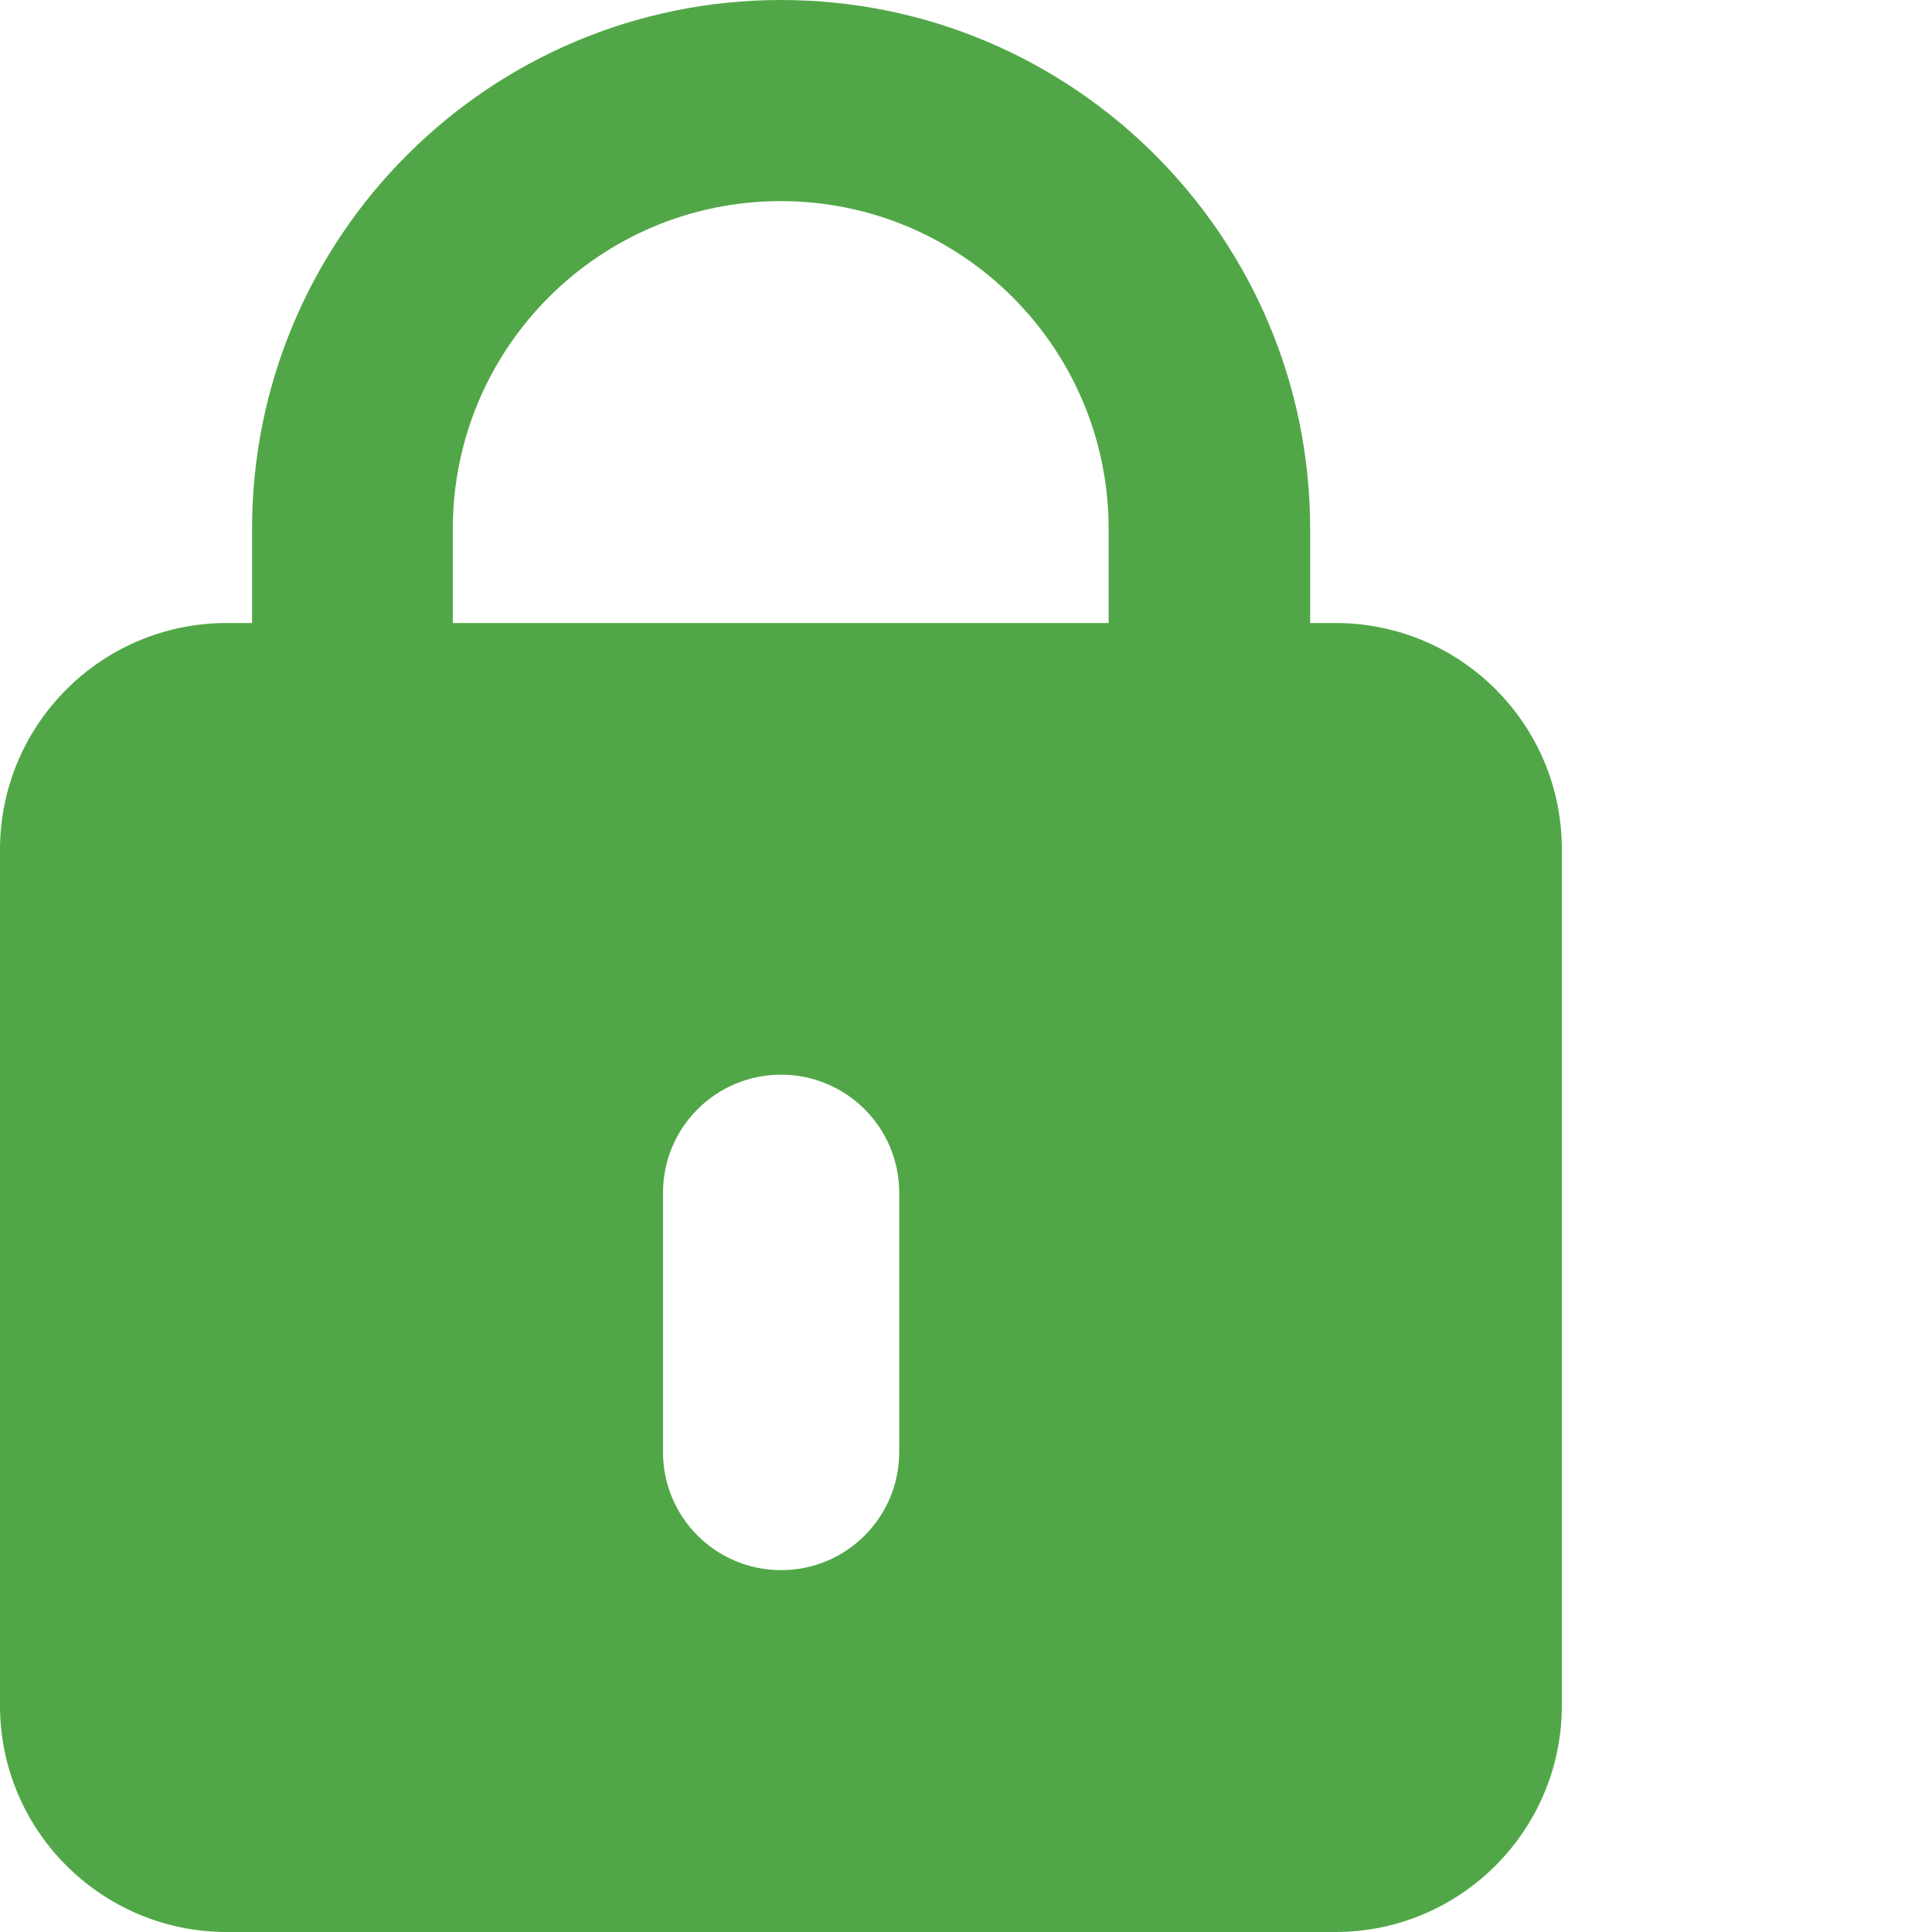
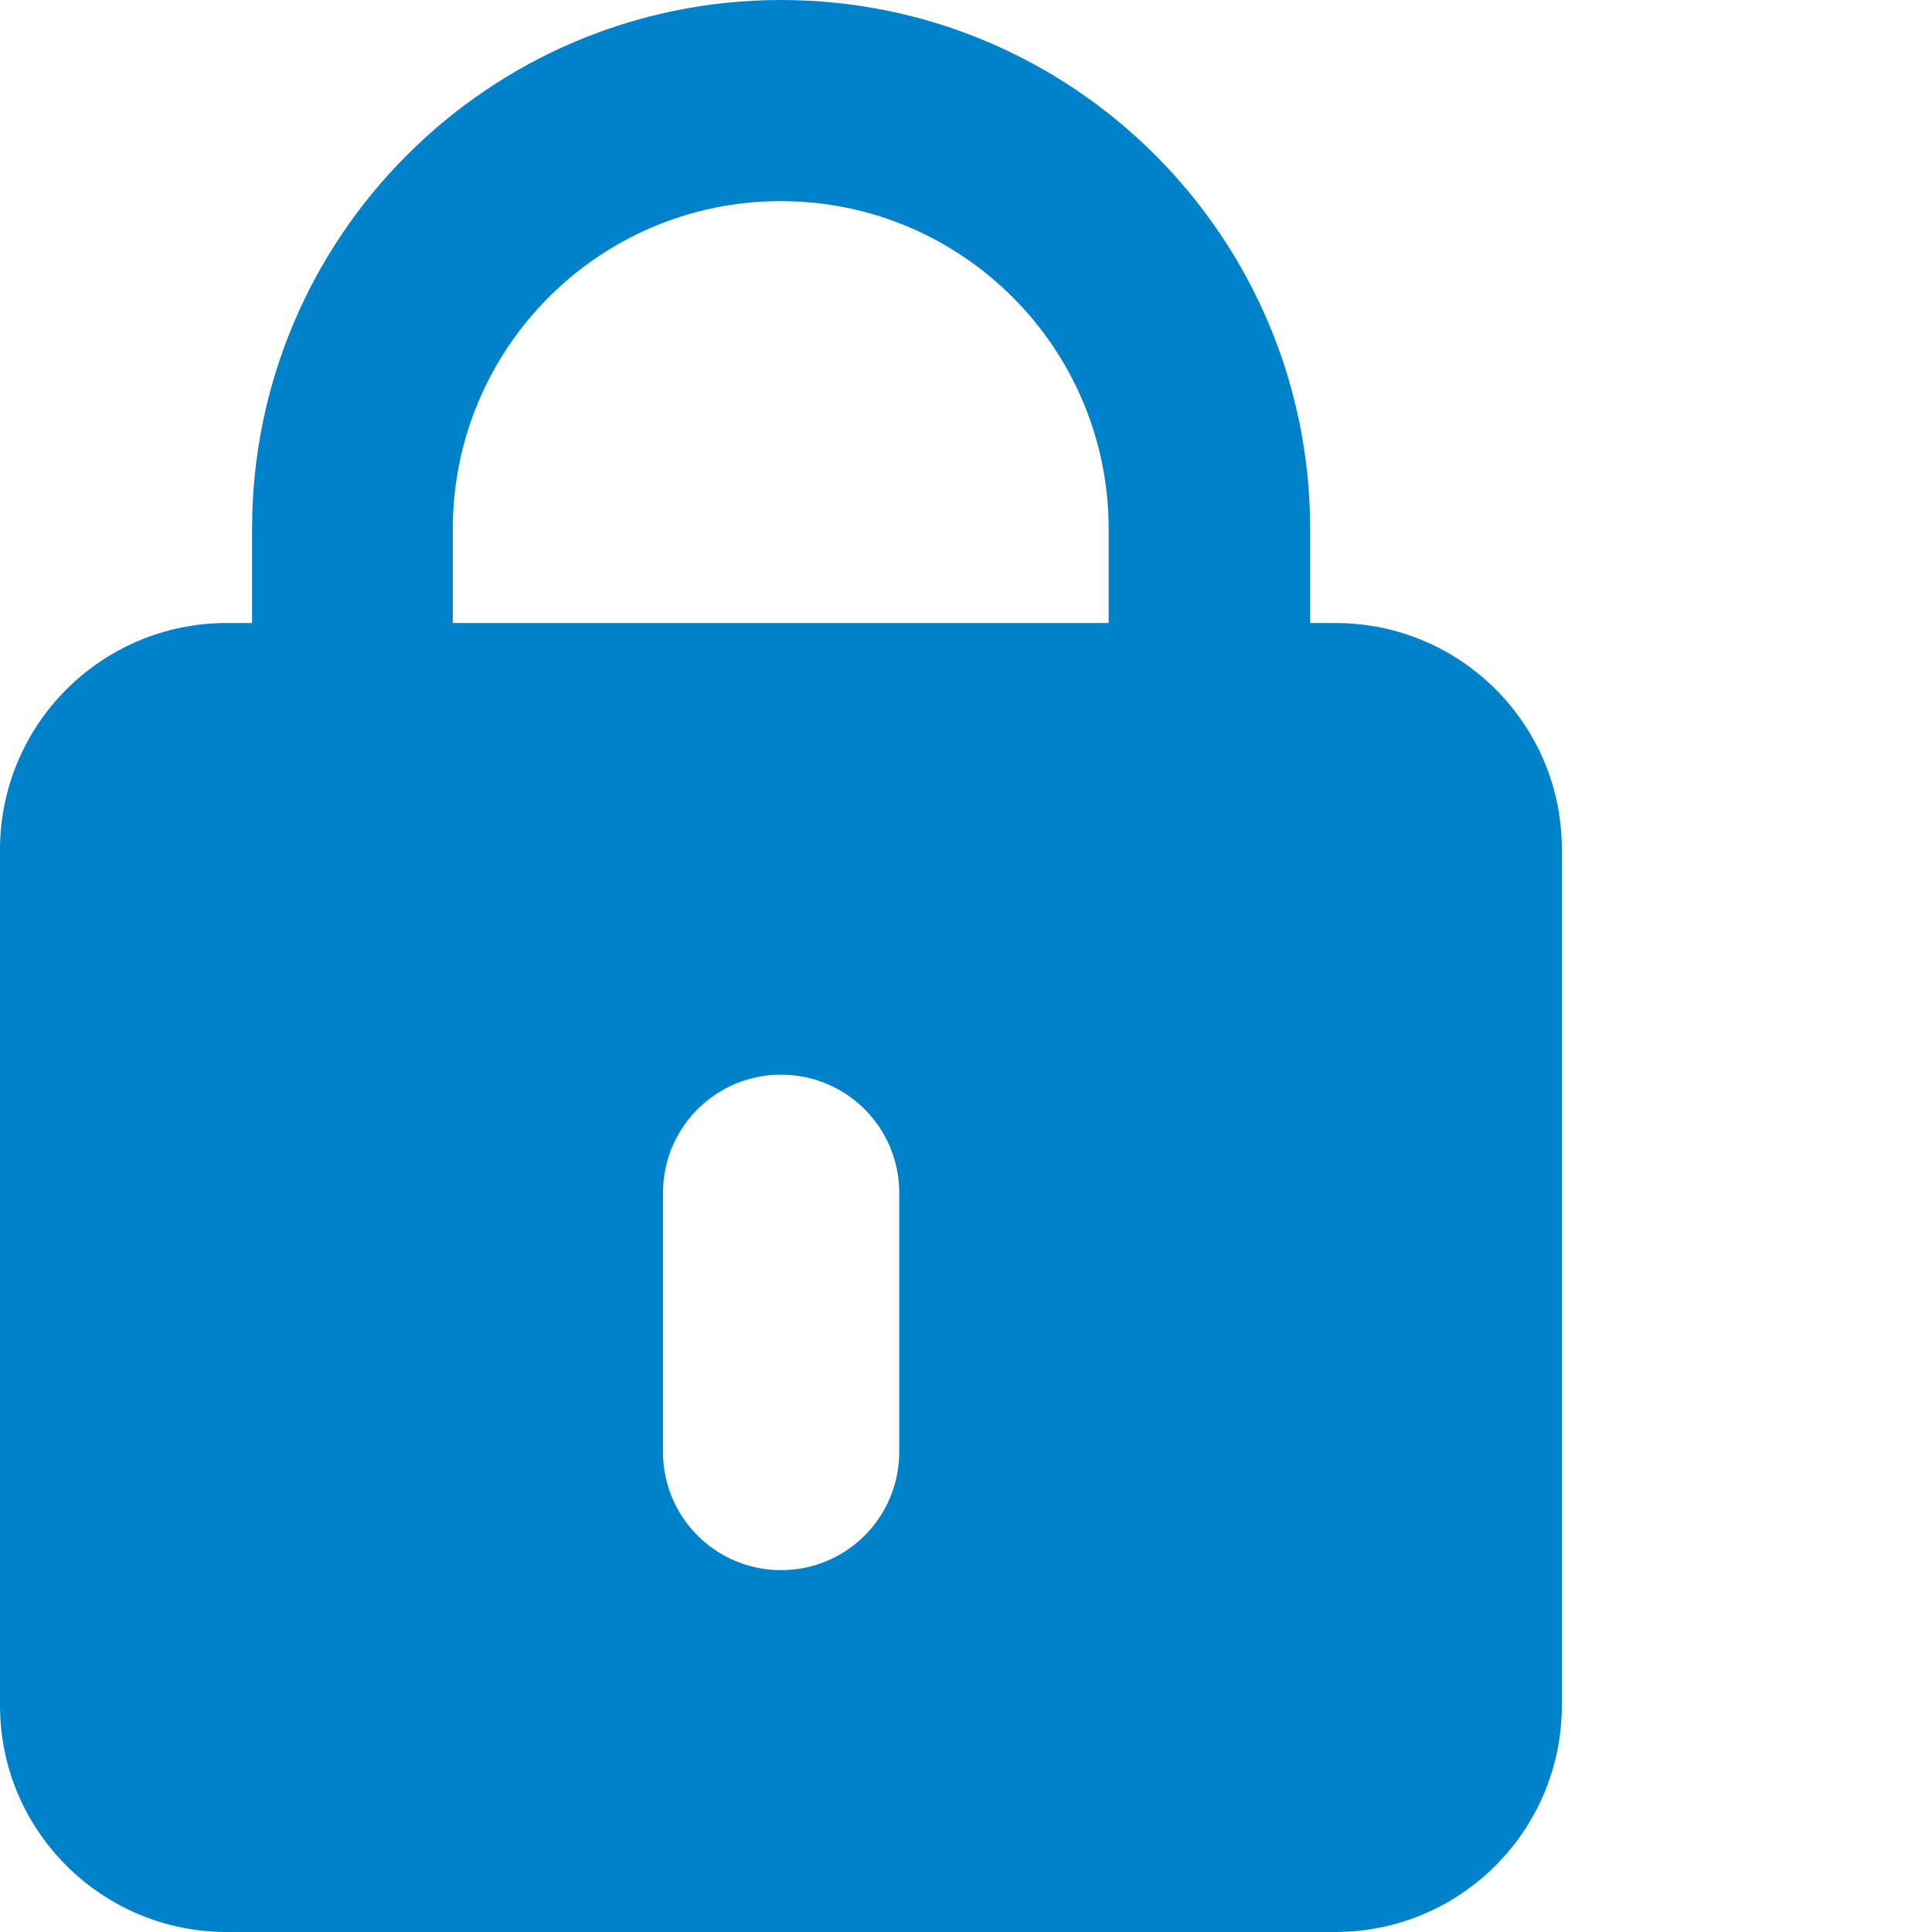
<svg xmlns="http://www.w3.org/2000/svg" width="60" height="60" viewBox="0 0 60 60" fill="none">
-   <path d="M41.473 19.348H40.688V16.43C40.688 7.359 33.328 0 24.258 0C15.188 0 7.828 7.359 7.828 16.43V19.348H7.043C3.152 19.348 0 22.5 0 26.391V52.969C0 56.848 3.152 60 7.043 60H41.473C45.352 60 48.504 56.848 48.504 52.969V26.391C48.516 22.5 45.363 19.348 41.473 19.348ZM14.062 16.43C14.062 10.805 18.621 6.246 24.246 6.246C29.871 6.246 34.43 10.805 34.43 16.43V19.348H14.062V16.43ZM27.926 45.094C27.926 47.121 26.285 48.762 24.258 48.762C22.23 48.762 20.59 47.121 20.59 45.094V37.043C20.59 35.016 22.23 33.375 24.258 33.375C26.285 33.375 27.926 35.016 27.926 37.043V45.094Z" fill="#51A747" />
+   <path d="M41.473 19.348H40.688V16.43C40.688 7.359 33.328 0 24.258 0C15.188 0 7.828 7.359 7.828 16.43V19.348H7.043C3.152 19.348 0 22.5 0 26.391V52.969C0 56.848 3.152 60 7.043 60H41.473C45.352 60 48.504 56.848 48.504 52.969V26.391C48.516 22.5 45.363 19.348 41.473 19.348ZM14.062 16.43C14.062 10.805 18.621 6.246 24.246 6.246C29.871 6.246 34.43 10.805 34.43 16.43V19.348H14.062V16.43ZM27.926 45.094C27.926 47.121 26.285 48.762 24.258 48.762C22.23 48.762 20.59 47.121 20.59 45.094V37.043C20.59 35.016 22.23 33.375 24.258 33.375C26.285 33.375 27.926 35.016 27.926 37.043V45.094Z" fill="#0082CA" />
</svg>
